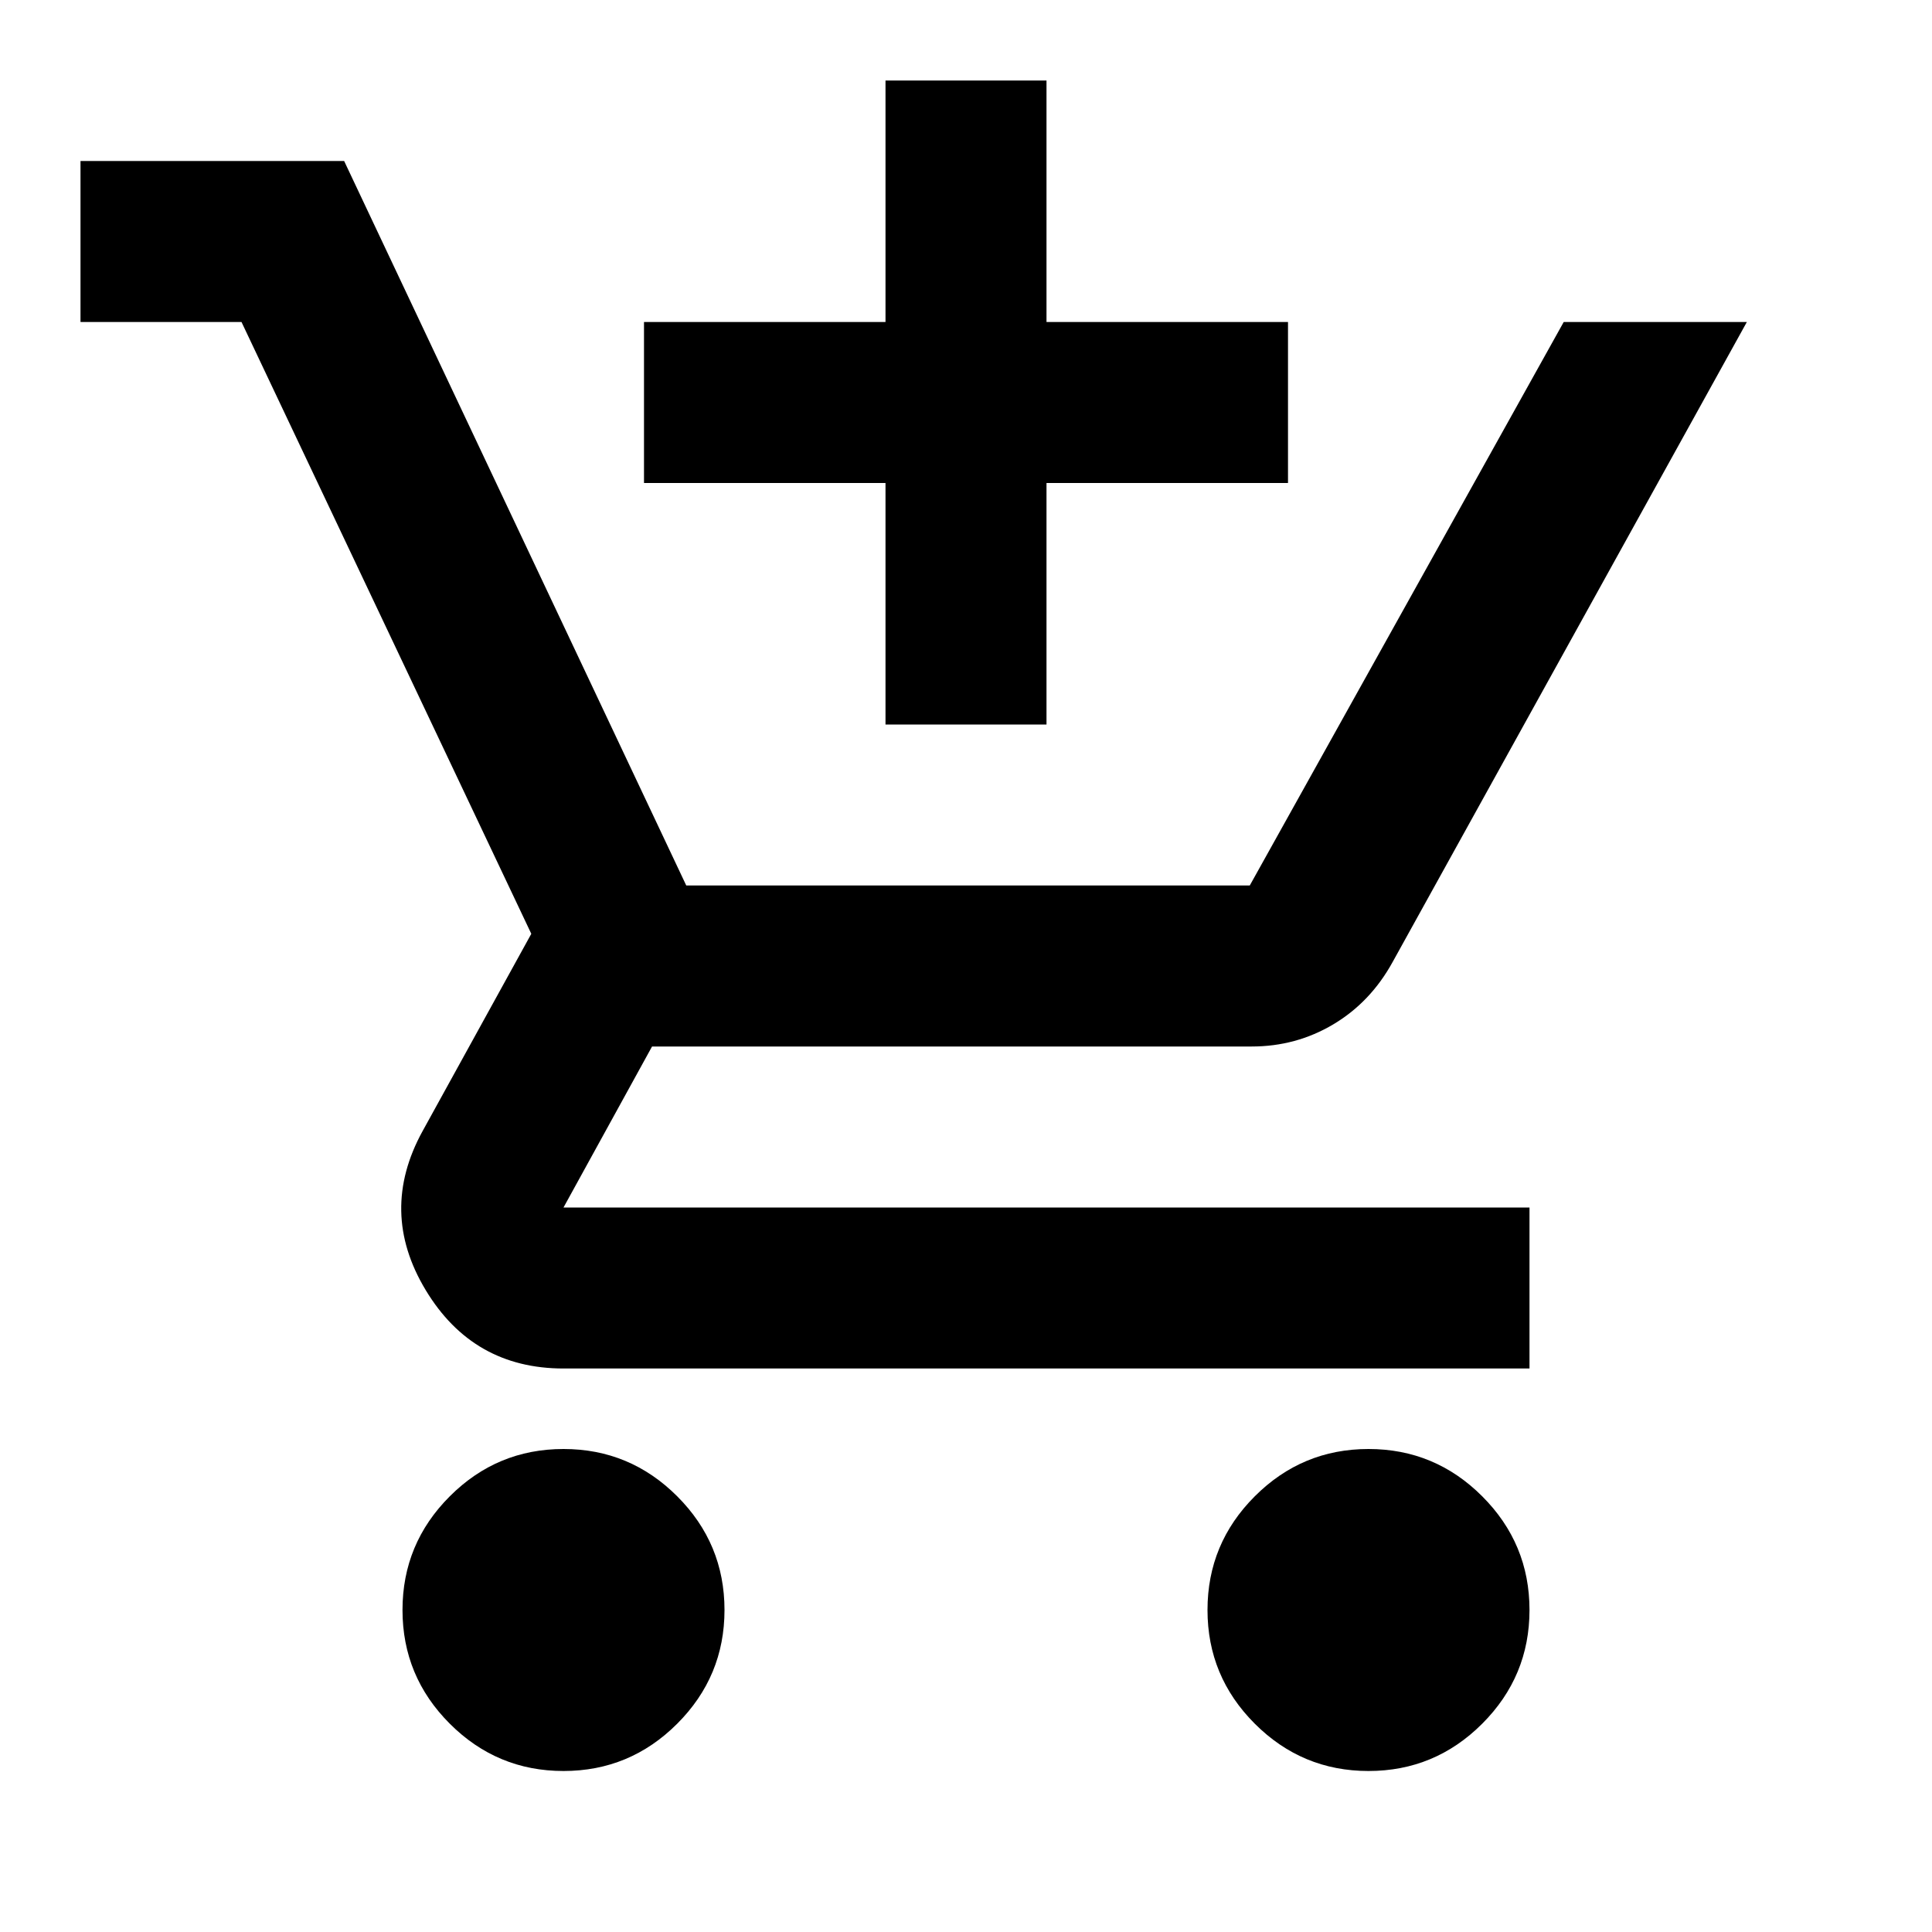
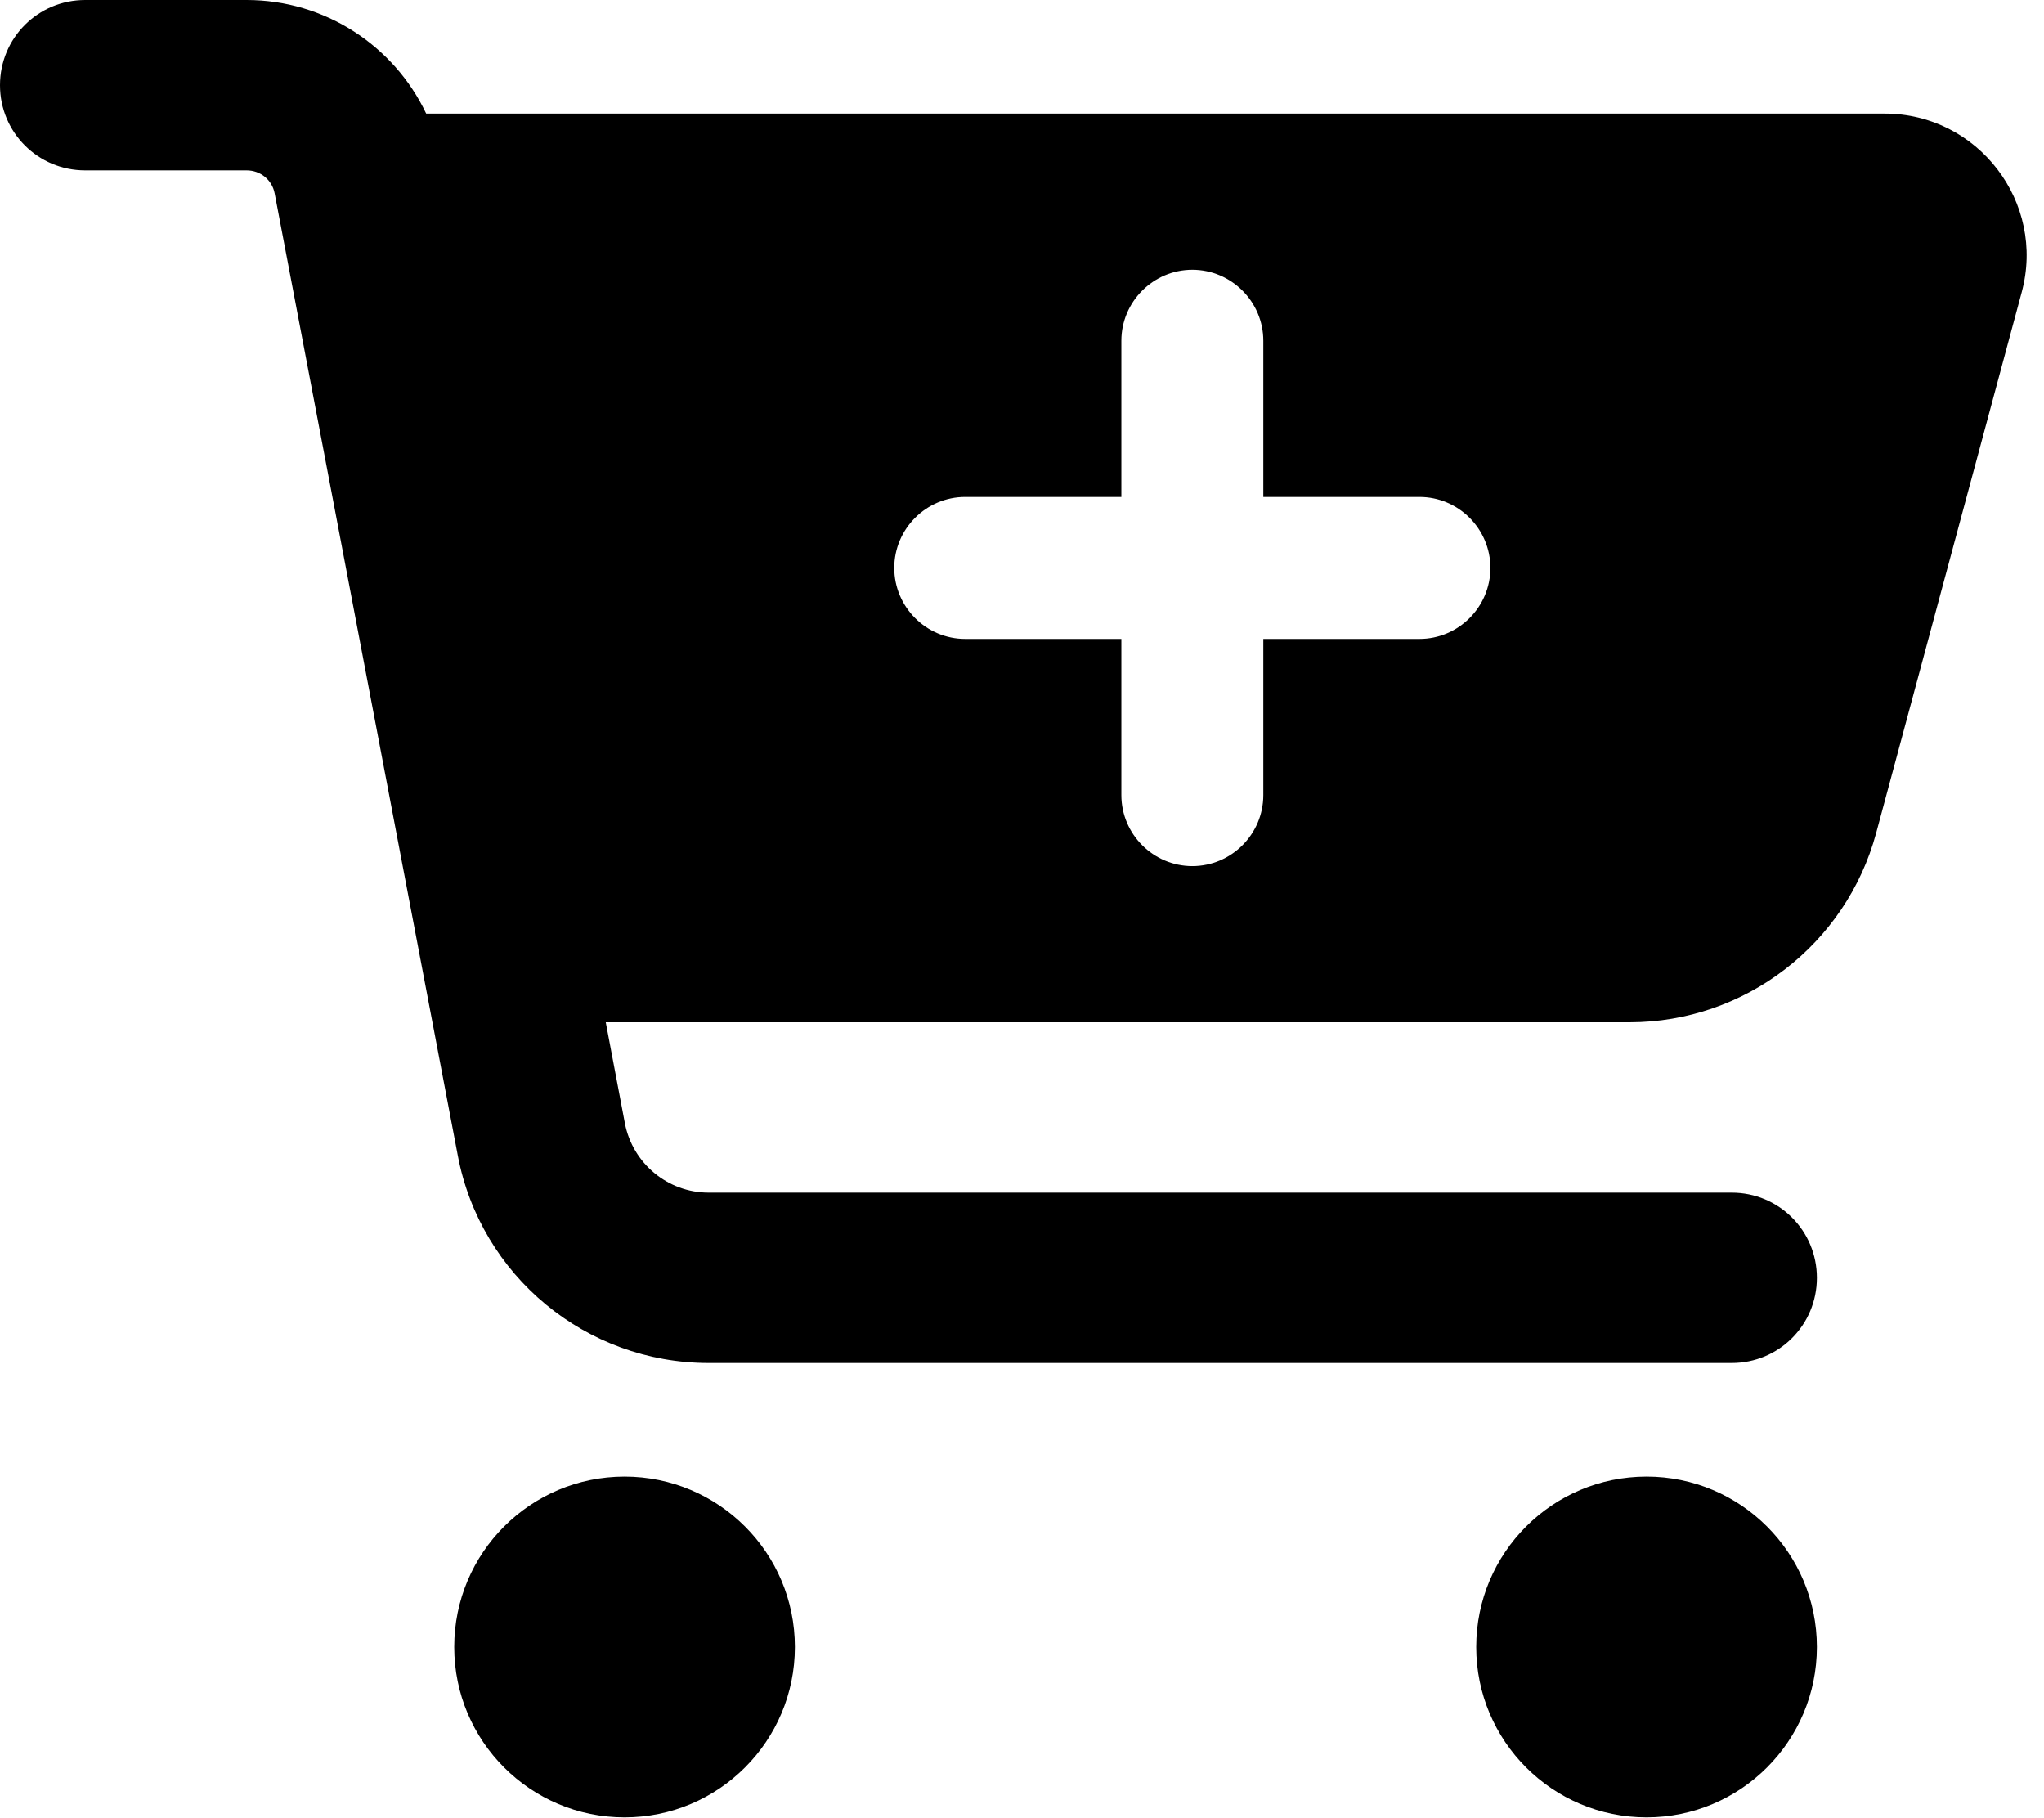
- <svg xmlns="http://www.w3.org/2000/svg" height="24" viewBox="0 -960 960 960" width="24">
-   <path d="M440-600v-120H320v-80h120v-120h80v120h120v80H520v120h-80ZM280-80q-33 0-56.5-23.5T200-160q0-33 23.5-56.5T280-240q33 0 56.5 23.5T360-160q0 33-23.5 56.5T280-80Zm400 0q-33 0-56.5-23.5T600-160q0-33 23.5-56.5T680-240q33 0 56.5 23.5T760-160q0 33-23.5 56.5T680-80ZM40-800v-80h131l170 360h280l156-280h91L692-482q-11 20-29.5 31T622-440H324l-44 80h480v80H280q-45 0-68.5-39t-1.5-79l54-98-144-304H40Z" />
+ <svg xmlns="http://www.w3.org/2000/svg" viewBox="0 0 576 512">
+   <path d="M0 24C0 10.7 10.7 0 24 0H69.5c22 0 41.5 12.8 50.6 32h411c26.3 0 45.5 25 38.6 50.4l-41 152.3c-8.5 31.4-37 53.3-69.5 53.3H170.7l5.4 28.5c2.2 11.3 12.1 19.5 23.6 19.5H488c13.3 0 24 10.7 24 24s-10.7 24-24 24H199.7c-34.6 0-64.3-24.6-70.7-58.5L77.4 54.5c-.7-3.8-4-6.5-7.9-6.5H24C10.7 48 0 37.3 0 24zM128 464a48 48 0 1 1 96 0 48 48 0 1 1 -96 0zm336-48a48 48 0 1 1 0 96 48 48 0 1 1 0-96zM252 160c0 11 9 20 20 20h44v44c0 11 9 20 20 20s20-9 20-20V180h44c11 0 20-9 20-20s-9-20-20-20H356V96c0-11-9-20-20-20s-20 9-20 20v44H272c-11 0-20 9-20 20z" />
</svg>
